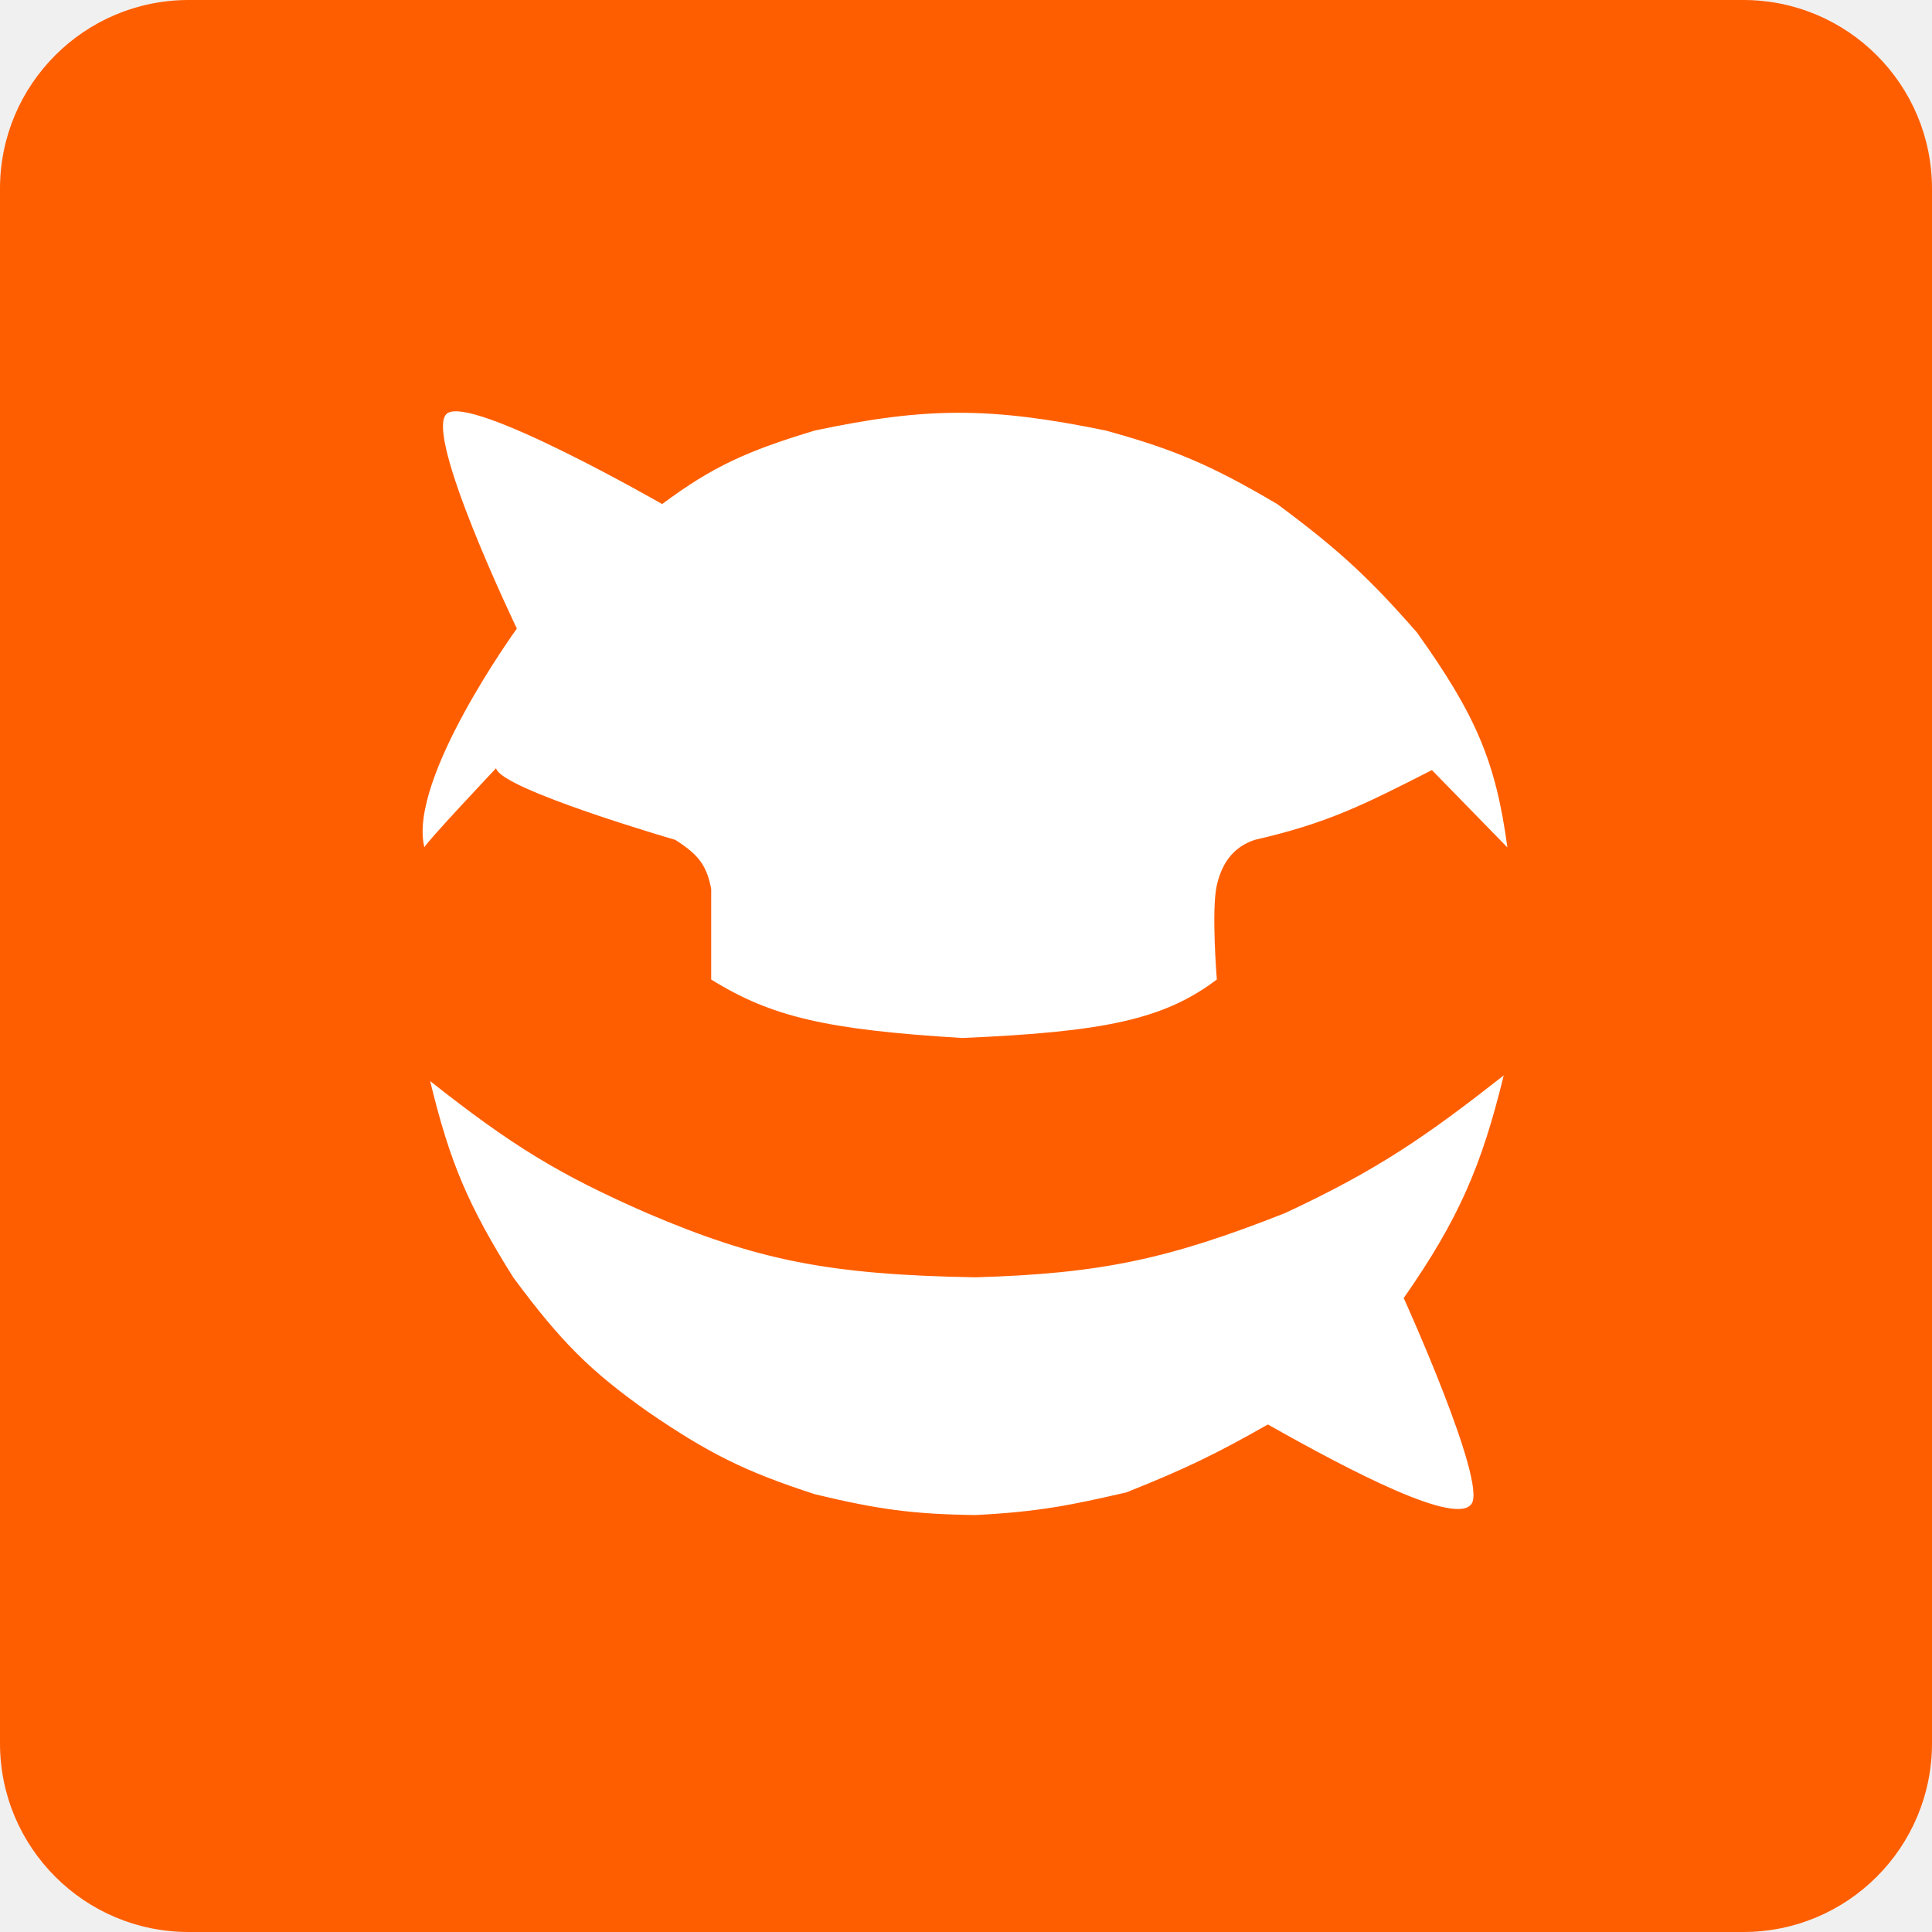
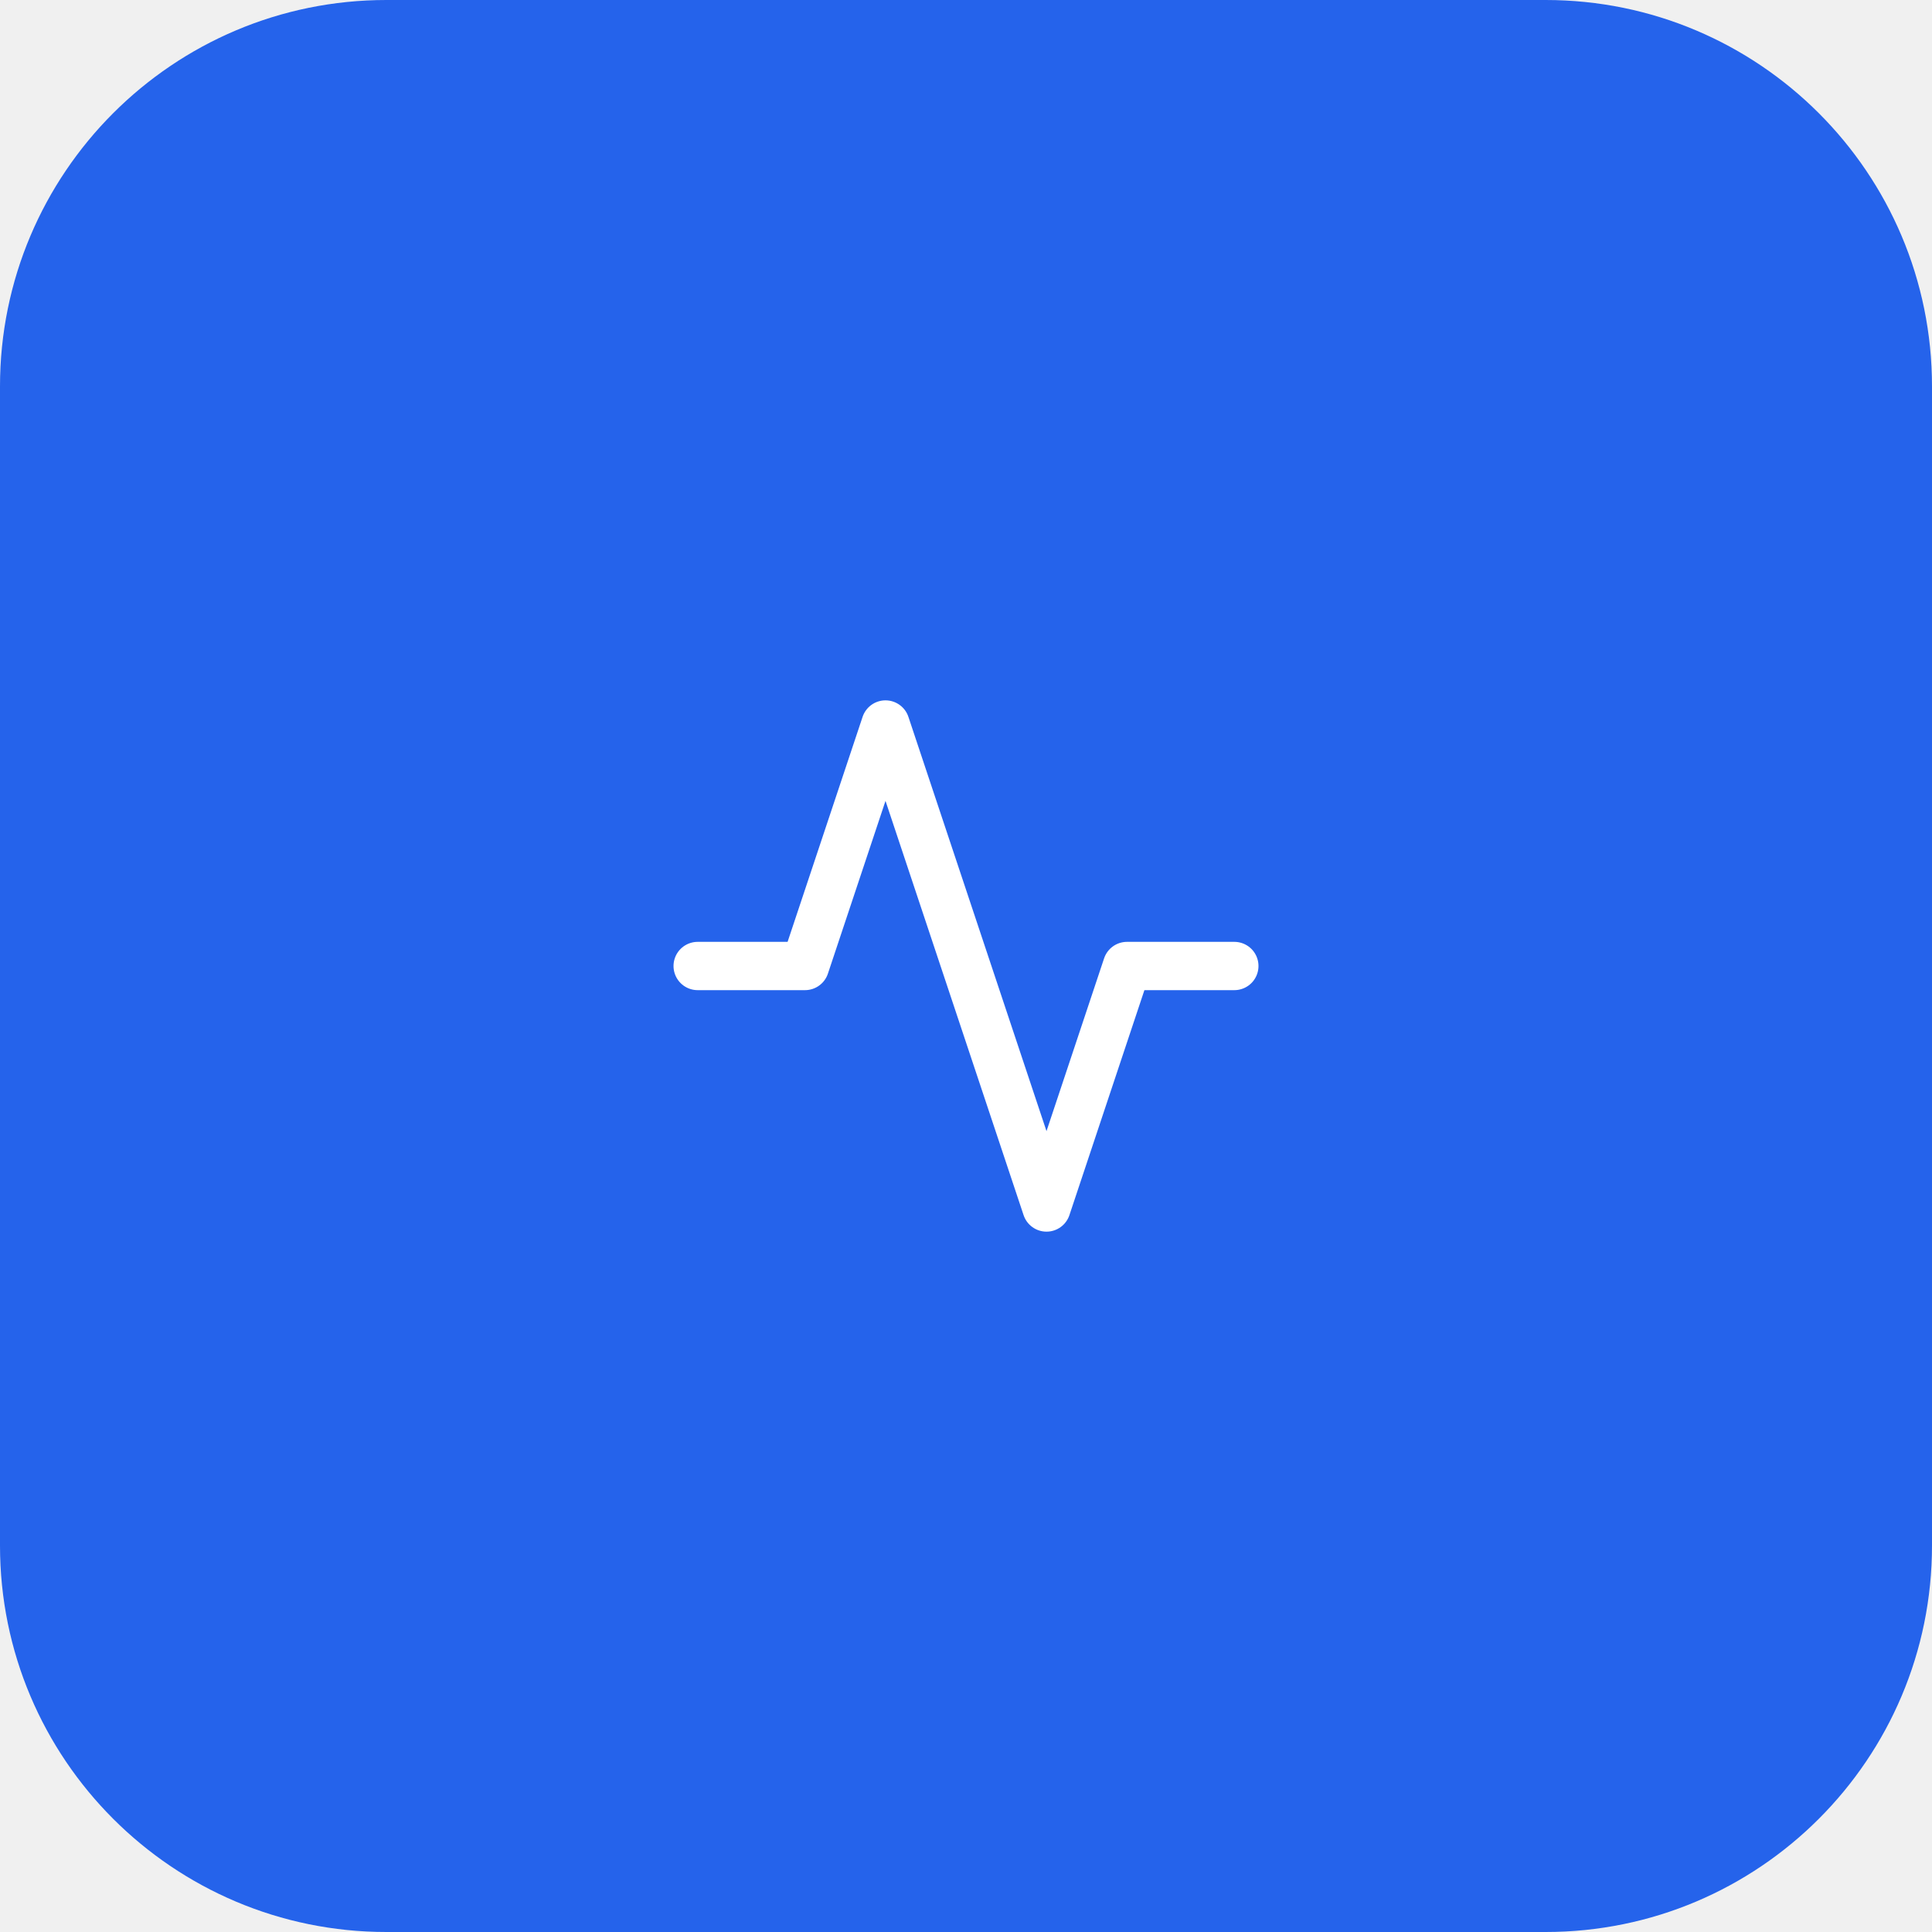
- <svg xmlns="http://www.w3.org/2000/svg" width="512" height="512" viewBox="0 0 512 512" fill="none" version="1.1" id="svg8">
-   <defs id="defs12" />
-   <rect width="512" height="512" rx="50" fill="#FF5E00" id="rect2" />
-   <path d="M136.974 166.579C136.974 166.579 107.974 206.579 112.474 224.58C112.319 223.882 131.474 203.579 131.474 203.579C132.474 209.079 178.974 222.58 178.974 222.58C185.148 226.515 187.276 229.341 188.474 235.58V259.58C204.537 269.574 219.292 272.89 254.974 275.08C292.887 273.464 308.546 270.106 322.474 259.58C322.474 259.58 320.974 241.079 322.474 234.579C323.974 228.079 327.303 224.362 332.474 222.58C351.767 218.166 361.29 213.337 379.474 204.079L399.474 224.58C396.435 202.04 391.212 189.564 375.474 167.58C362.98 153.302 354.969 145.814 338.474 133.58C320.542 122.984 310.592 118.939 292.974 114.08C262.394 107.818 245.536 107.837 215.974 114.08C197.861 119.541 188.833 123.661 175.474 133.58C175.474 133.58 124.974 104.579 118.474 109.579C111.974 114.579 136.974 166.579 136.974 166.579Z" fill="white" id="path4" />
-   <path d="M171.5 321.5C148.272 311.332 135.686 303.651 114 286.5C119.214 308.087 124.076 319.453 136 338.5C148.706 355.695 156.513 363.368 171.5 374C187.708 385.124 197.428 389.987 216 396C232.684 400.01 241.987 401.288 258.5 401.5C275.337 400.657 284.074 398.822 298.5 395.5C314.412 389.159 322.518 385.161 336 377.5C358.355 390.12 386 404.5 390 398.5C394 392.5 372 344 372 344C386.673 322.985 392.675 308.833 398.5 285C378.414 300.757 365.365 309.951 340.5 321.5C309.742 333.632 291.828 337.528 258.5 338.5C219.673 337.823 200.725 333.981 171.5 321.5Z" fill="white" id="path6" />
+ <svg xmlns="http://www.w3.org/2000/svg" width="512" height="512" viewBox="0 0 180 180" fill="none">
+   <rect width="180" height="180" rx="36" fill="#2563EB" />
+   <path d="M22 12H18L15 21L9 3L6 12H2" transform="translate(60 60) scale(2.5)" stroke="white" stroke-width="1.8" stroke-linecap="round" stroke-linejoin="round" />
</svg>
